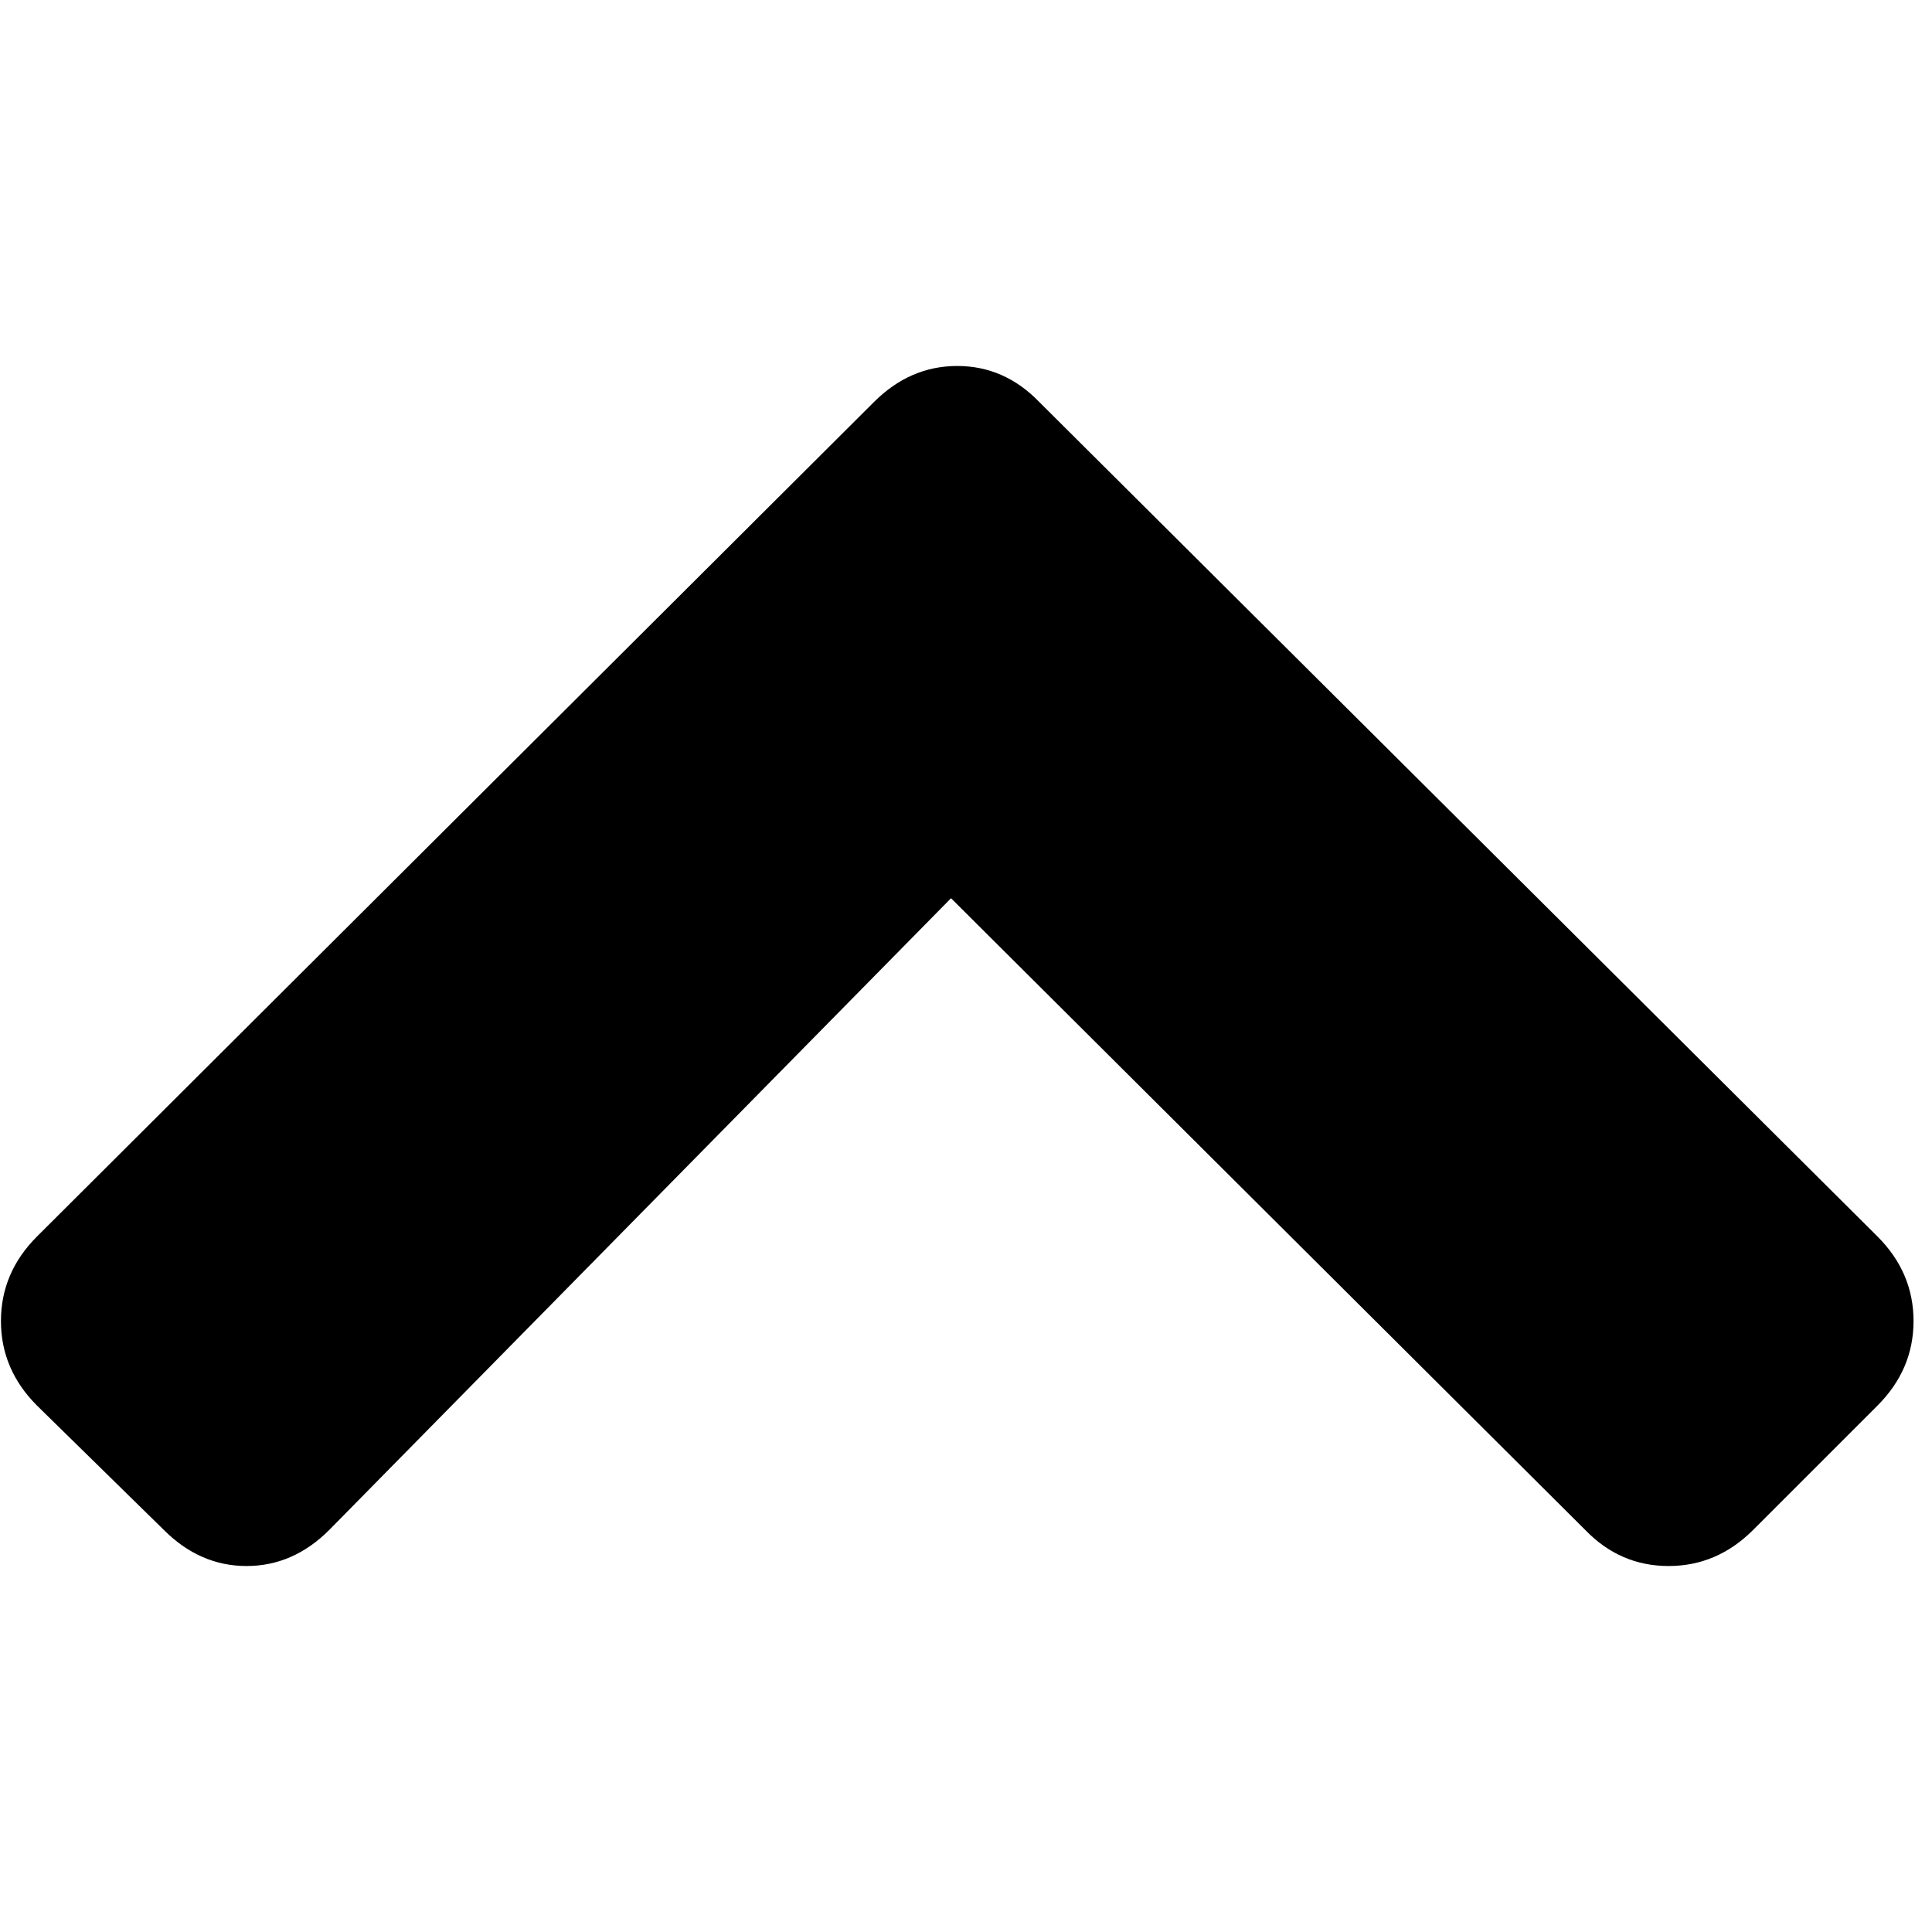
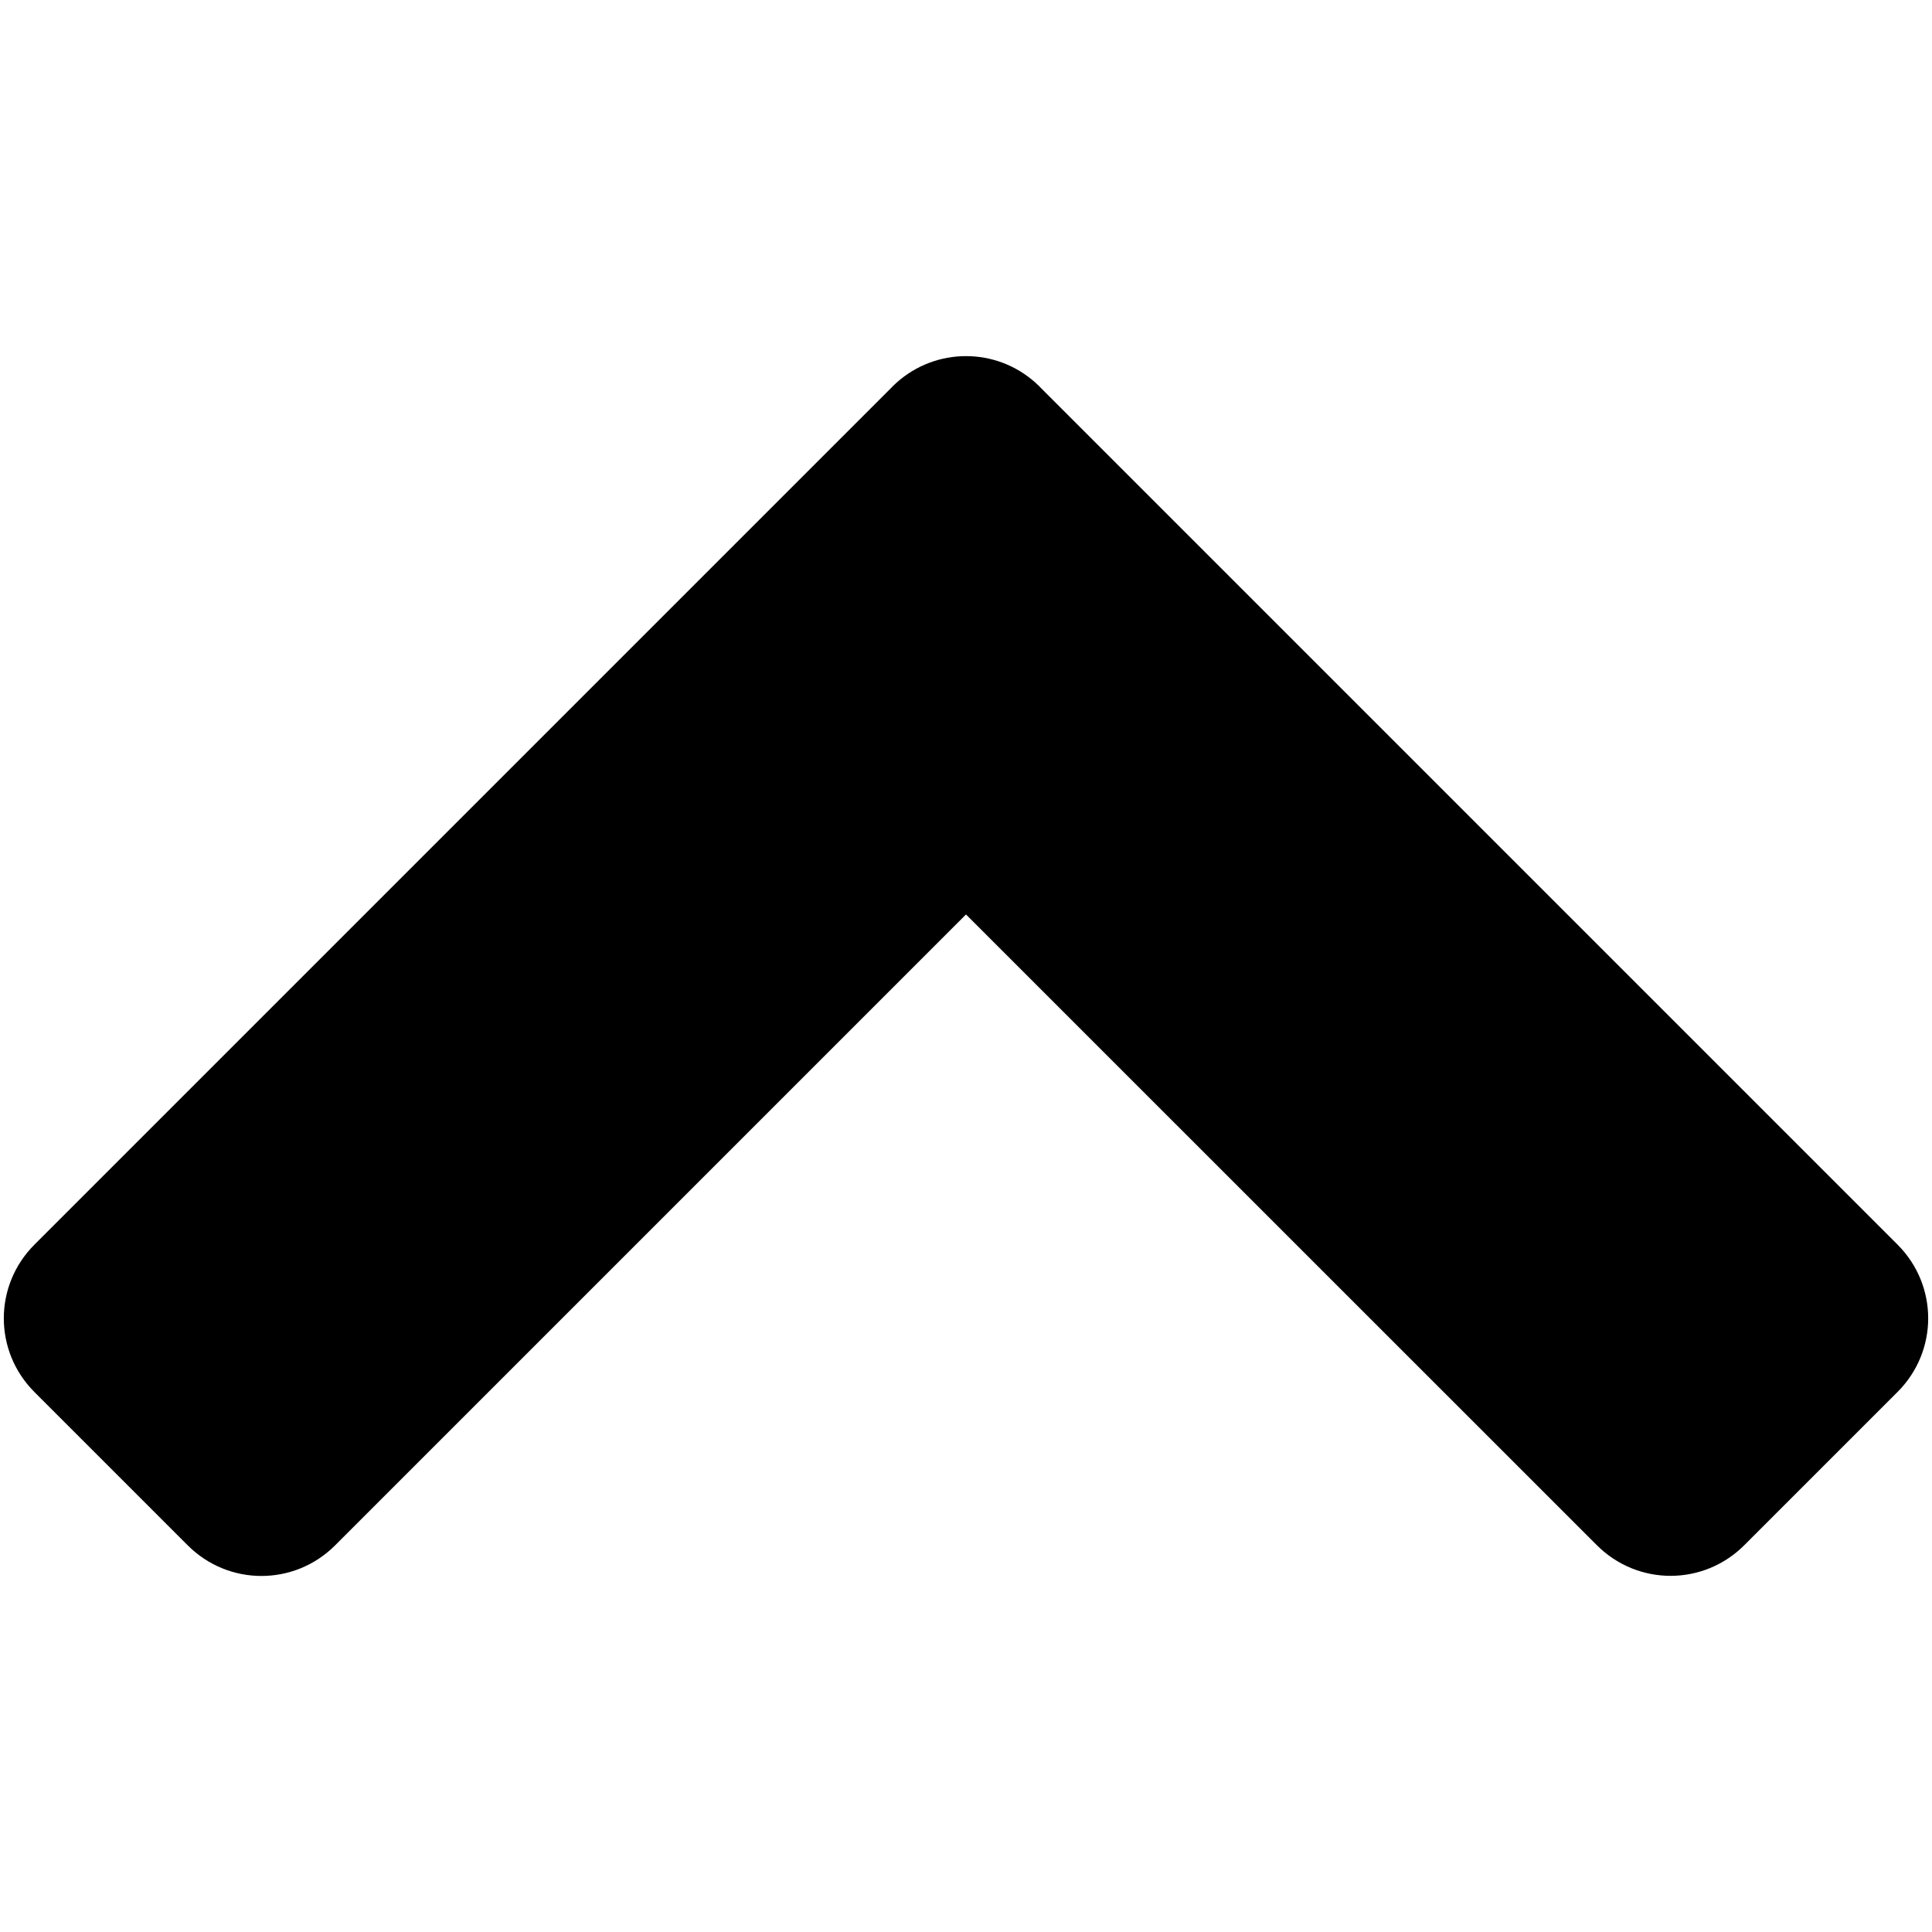
- <svg xmlns="http://www.w3.org/2000/svg" width="987.979" height="997.019" id="svg2" version="1.0">
+ <svg xmlns="http://www.w3.org/2000/svg" width="512" height="512" id="svg2" version="1.0">
  <defs id="defs4" />
-   <g id="layer1" transform="translate(-374.2178,422.7827)">
+   <g id="layer1" transform="translate(-374.2178,-62.23637)">
    <g style="font-size:1353.902px;font-style:italic;font-variant:normal;font-weight:normal;font-stretch:normal;line-height:125%;letter-spacing:0px;word-spacing:0px;fill:#000000;fill-opacity:1;stroke:none;font-family:Serif;-inkscape-font-specification:Serif Italic" id="text10546">
      <g id="g11597" transform="matrix(0,0.6417425,0.6417425,0,377.2743,-233.9139)">
-         <path id="path11599" d="m 0,765 q 0,38 29,66 l 671,674 q 29,29 68,29 39,0 68,-29 l 100,-100 q 29,-29 29,-68 0,-39 -29,-67 L 428,760 936,260 Q 965,231 965,193.5 965,156 936,127 L 836,25 Q 807,-4 768,-4 729,-4 700,25 L 29,698 Q 0,727 0,765 z" style="fill:currentColor" />
+         <path style="fill:#000000;fill-opacity:1;stroke:none" d="M 256 94.375 C 249.381 94.375 242.759 96.745 237.5 101.5 C 237.149 101.817 236.807 102.131 236.469 102.469 L 236.469 102.5 L 195.844 143.125 L 9.125 329.844 C -1.695 340.664 -1.695 358.086 9.125 368.906 L 49.75 409.531 C 60.57 420.352 77.992 420.352 88.812 409.531 L 256 242.344 L 423.188 409.5 C 434.008 420.32 451.43 420.32 462.25 409.5 L 502.875 368.875 C 513.695 358.055 513.695 340.664 502.875 329.844 L 316.156 143.125 L 275.531 102.5 L 275.531 102.469 C 275.193 102.131 274.851 101.817 274.5 101.5 C 269.241 96.745 262.619 94.375 256 94.375 z " transform="matrix(0,1.558257,1.558257,0,461.4784,-4.76272)" id="path2994" />
      </g>
    </g>
  </g>
</svg>
